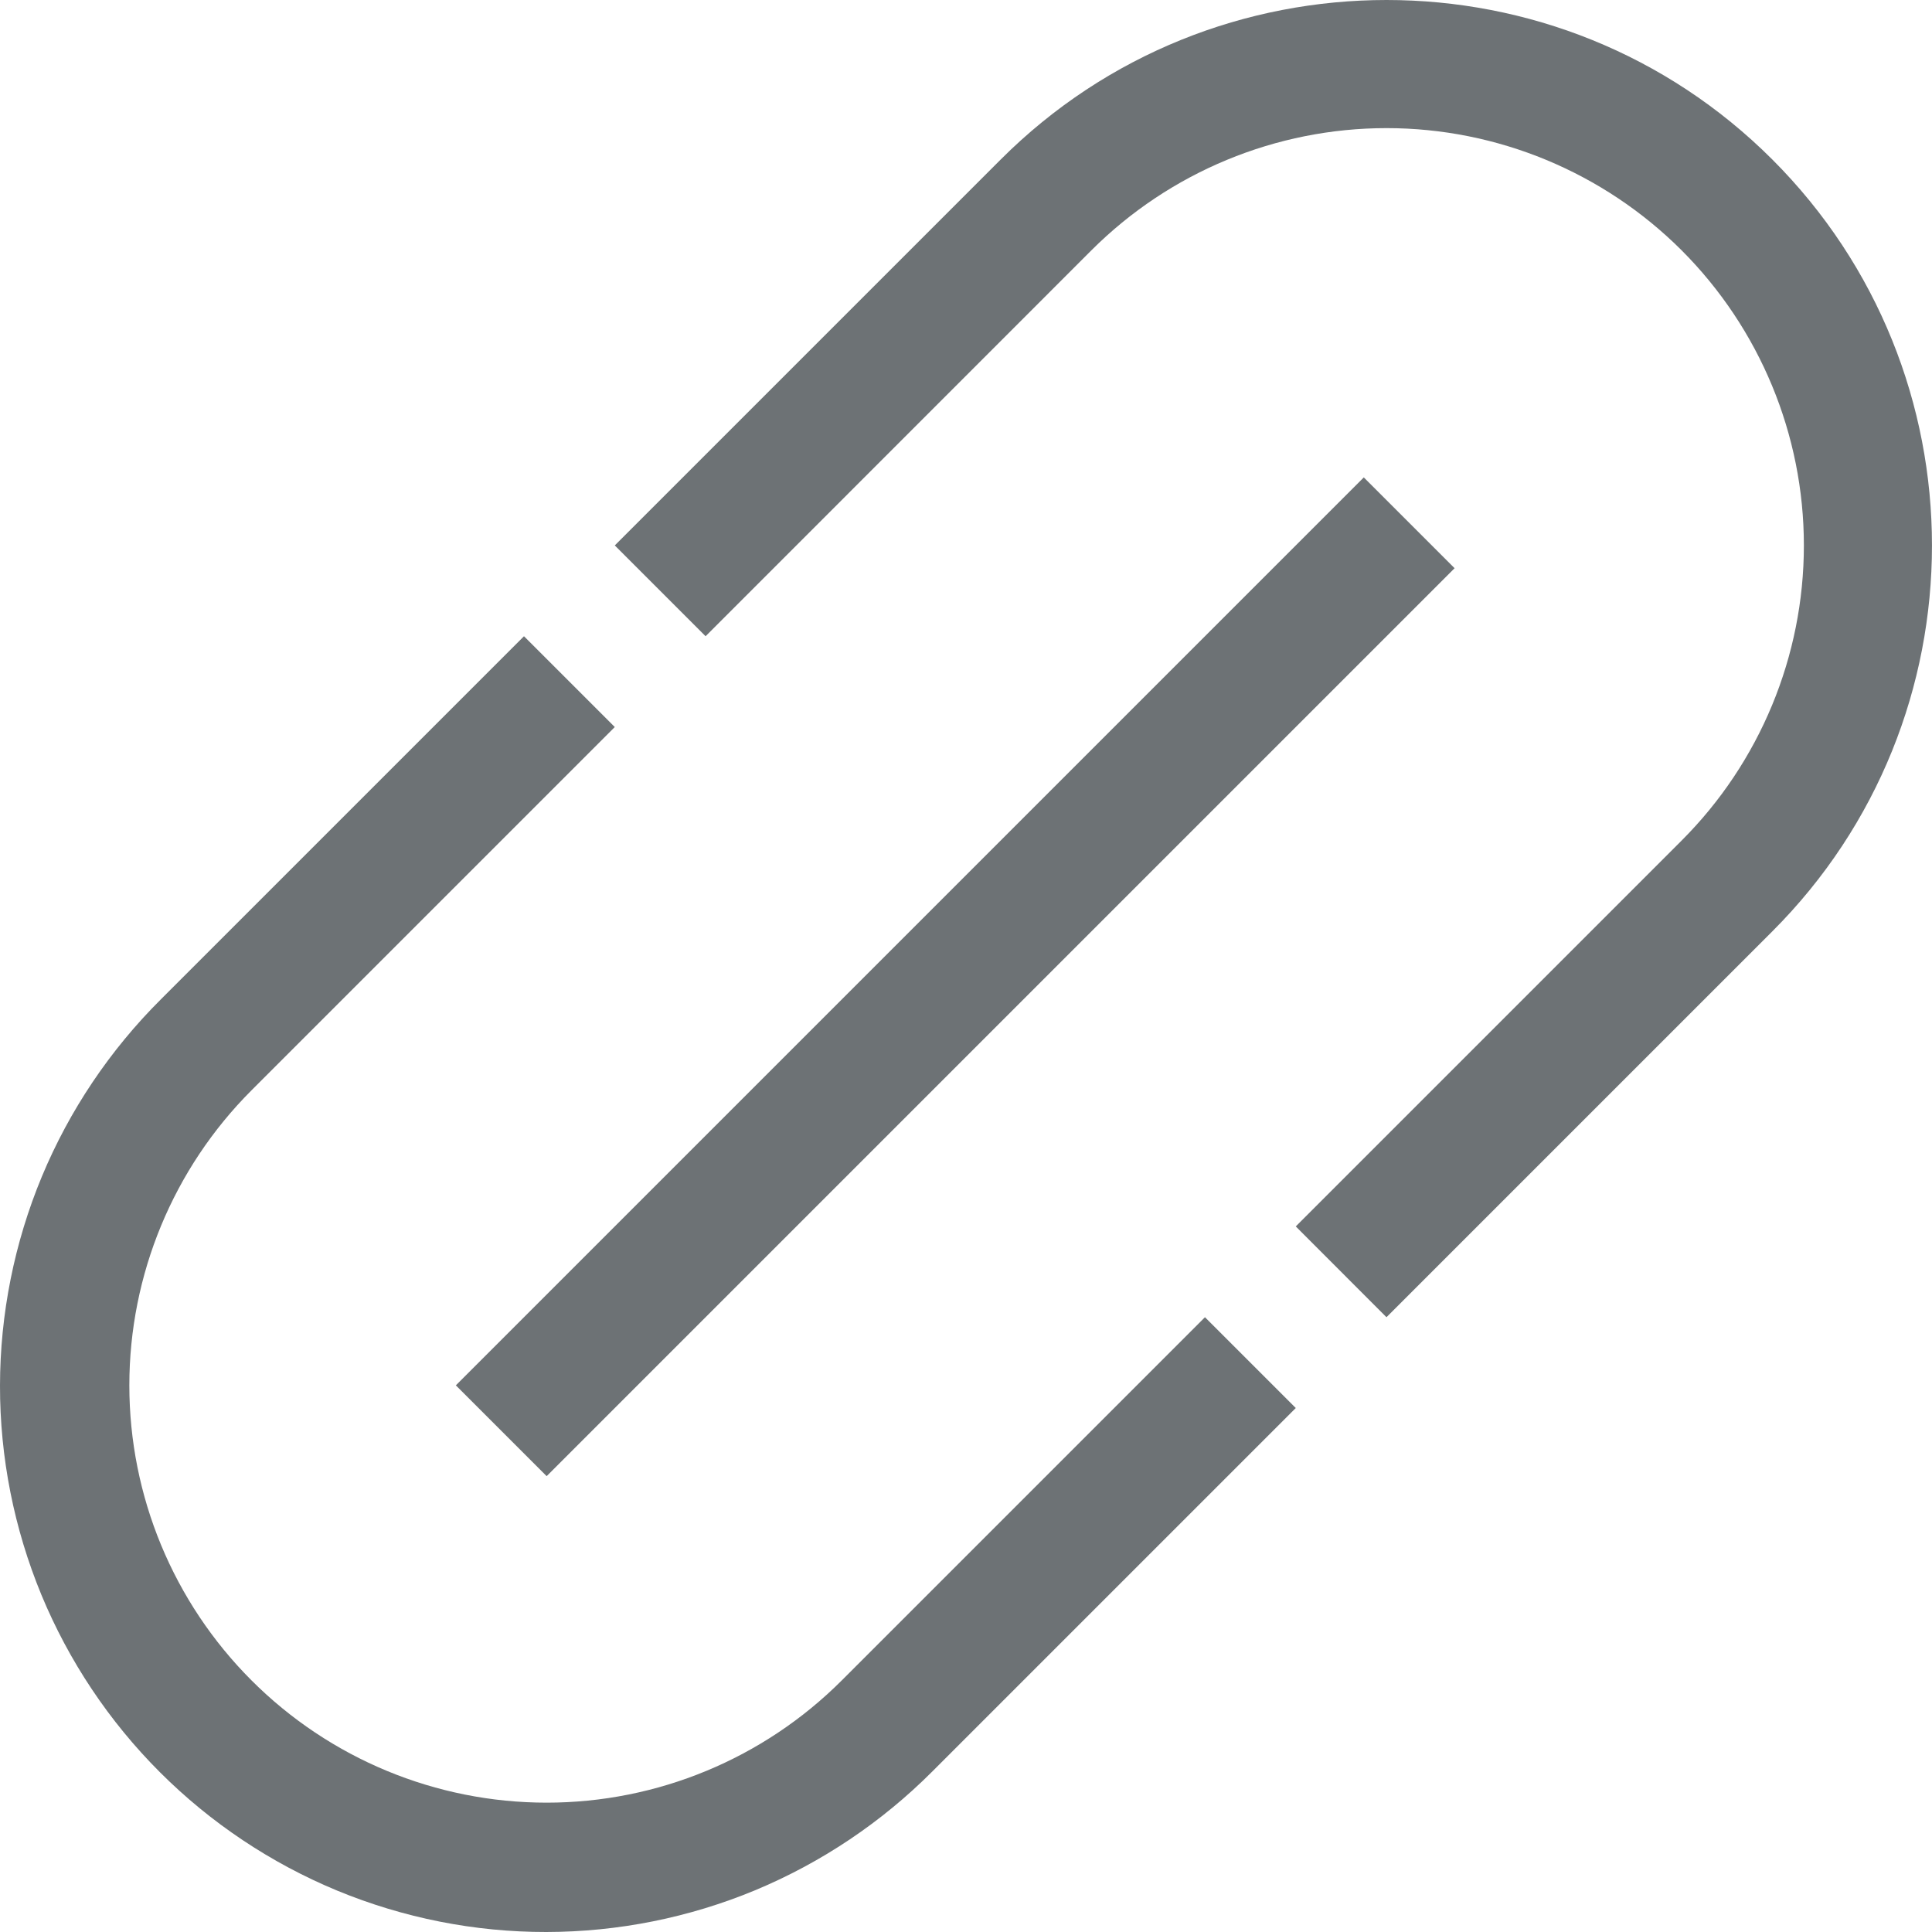
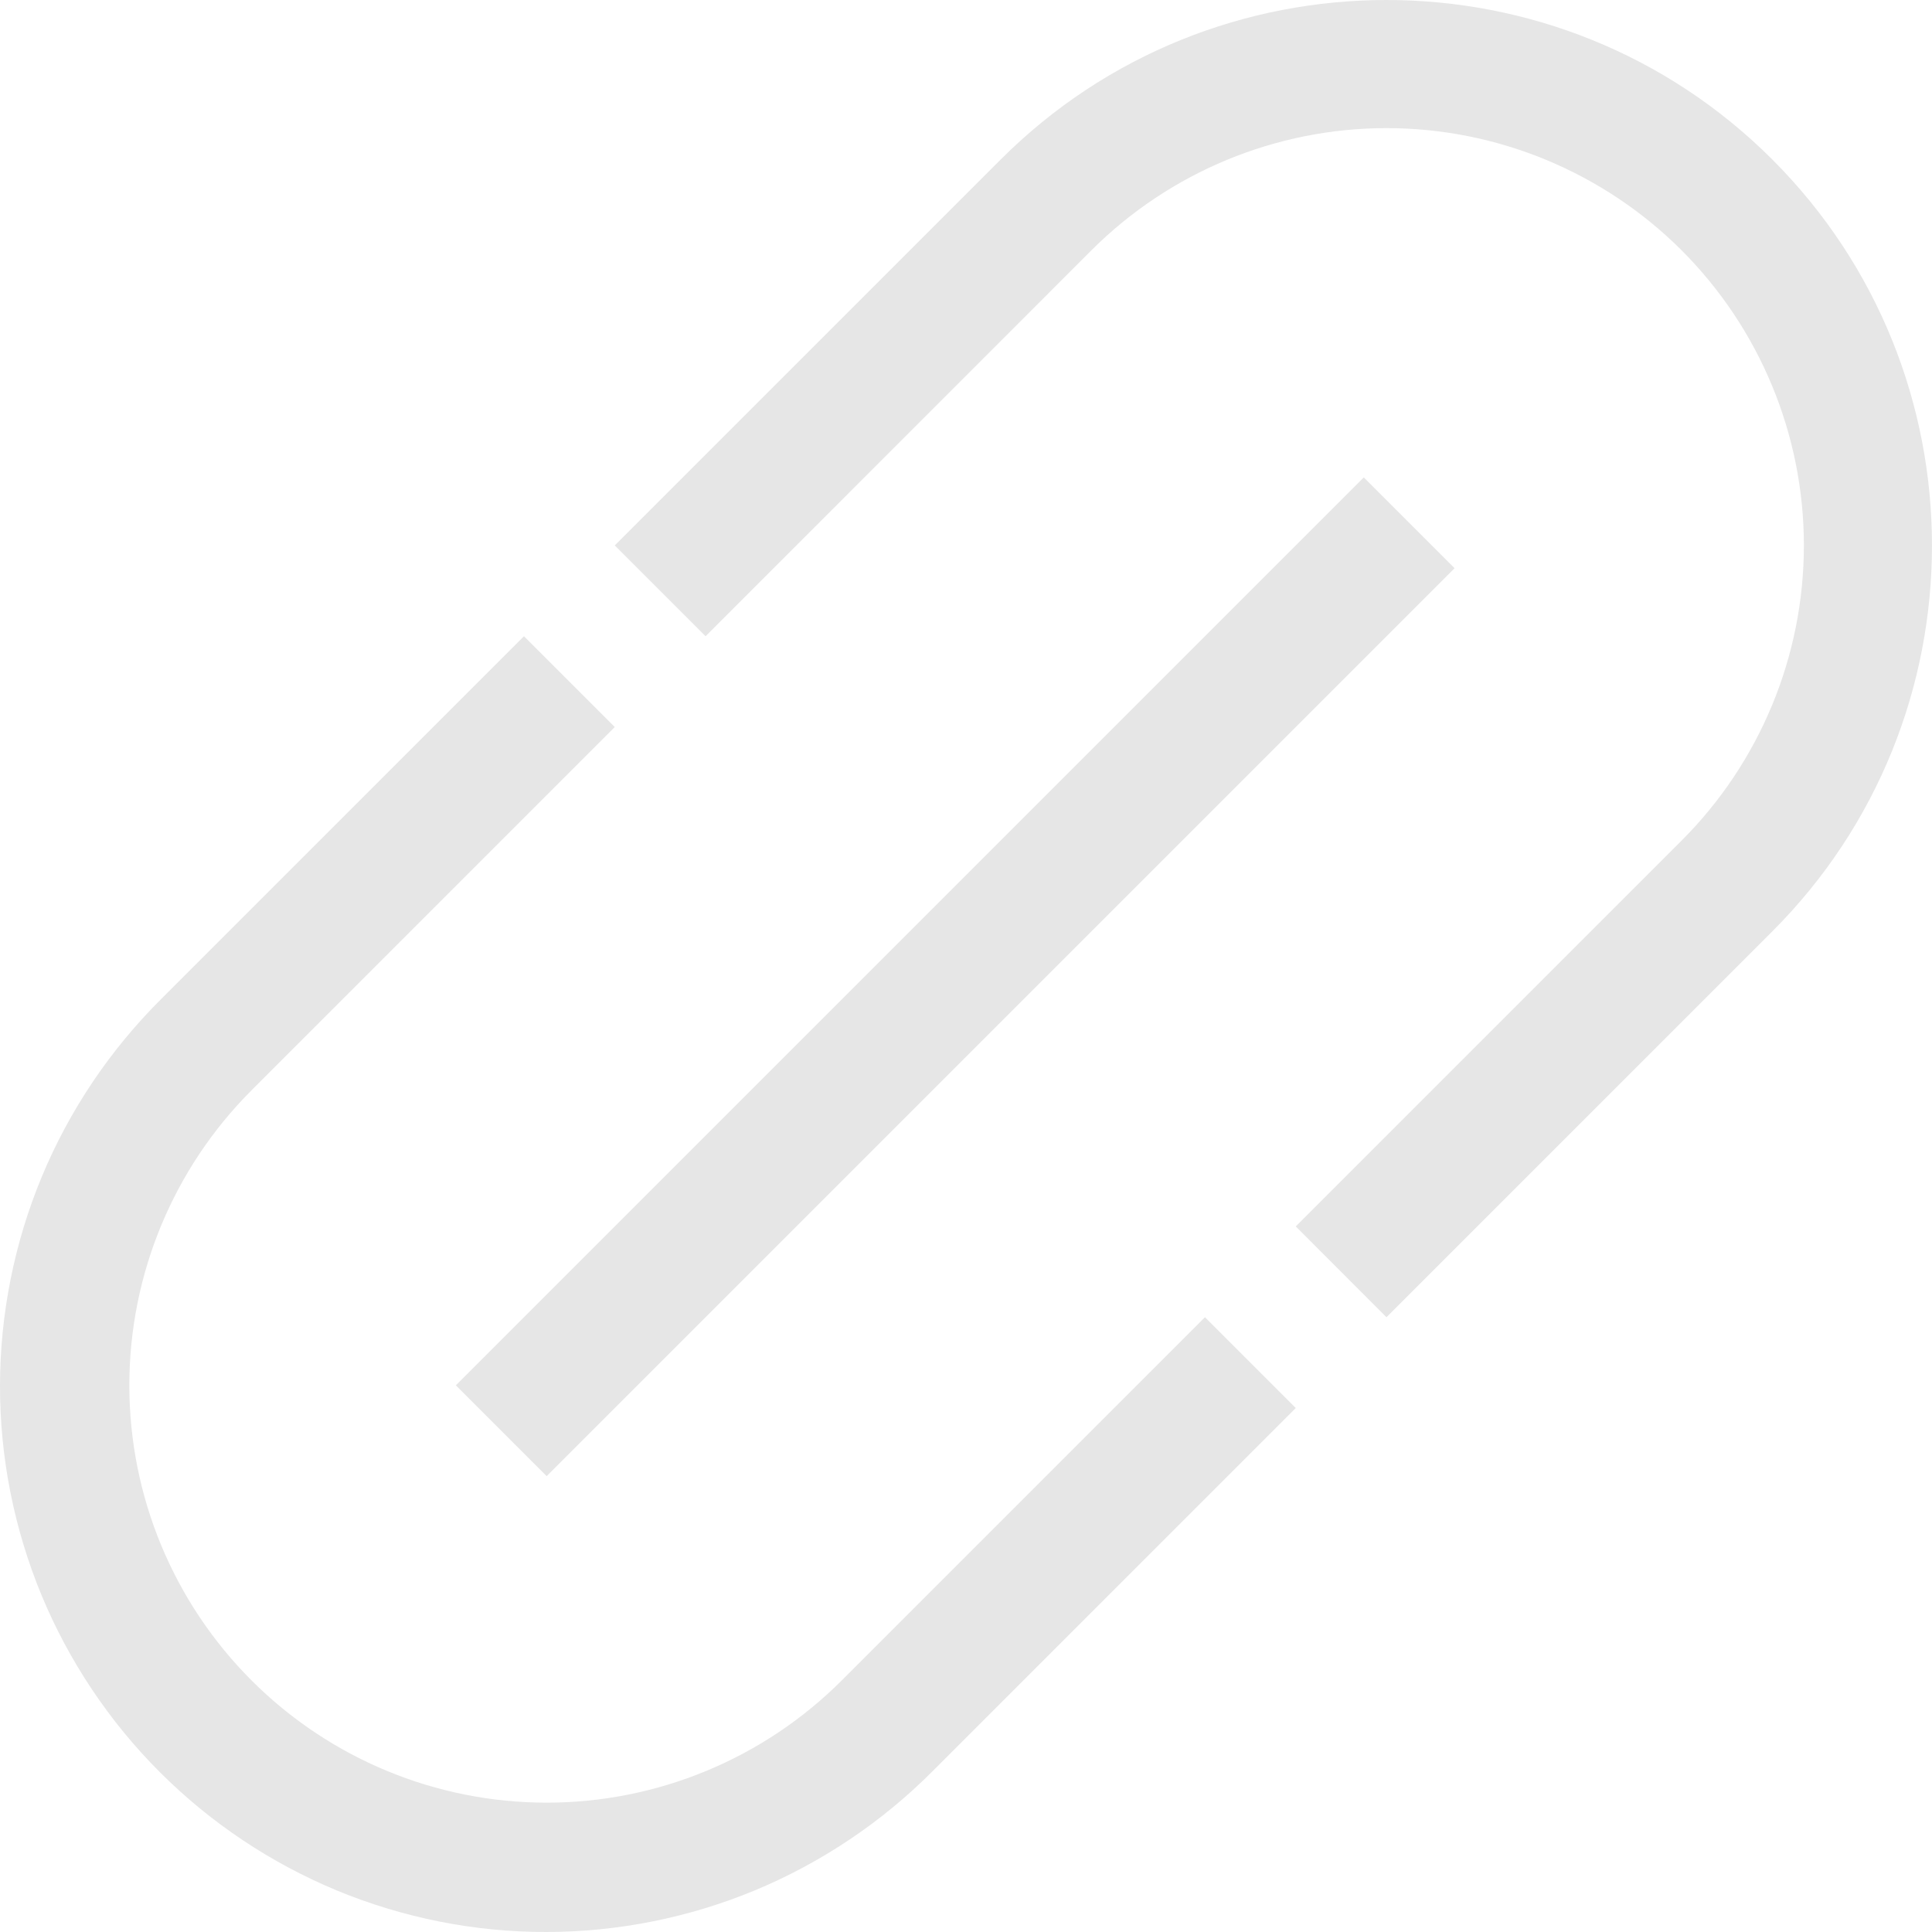
<svg xmlns="http://www.w3.org/2000/svg" width="19" height="19" viewBox="0 0 19 19" fill="none">
-   <path d="M17.43 1.569C15.338 -0.523 11.933 -0.523 9.841 1.569L6.046 5.364L6.939 6.257L10.733 2.462C11.503 1.693 12.547 1.26 13.636 1.26C14.724 1.26 15.768 1.693 16.538 2.462C17.307 3.232 17.74 4.276 17.74 5.364C17.74 6.453 17.307 7.497 16.538 8.266L12.743 12.061L13.635 12.954L17.43 9.159C19.523 7.067 19.523 3.662 17.43 1.569Z" fill="#6D7275" />
-   <path d="M8.278 16.526C7.508 17.296 6.464 17.728 5.376 17.728C4.287 17.728 3.244 17.296 2.474 16.526C1.704 15.756 1.272 14.713 1.272 13.624C1.272 12.536 1.704 11.492 2.474 10.722L6.046 7.15L5.153 6.257L1.581 9.829C1.081 10.327 0.683 10.919 0.412 11.57C0.141 12.222 0.001 12.921 3.78209e-06 13.627C-0.001 14.332 0.138 15.032 0.407 15.684C0.677 16.336 1.073 16.929 1.572 17.428C2.071 17.927 2.664 18.323 3.316 18.593C3.968 18.862 4.667 19.001 5.373 19C6.079 18.999 6.778 18.859 7.43 18.588C8.081 18.316 8.673 17.919 9.171 17.419L12.743 13.847L11.85 12.954L8.278 16.526Z" fill="#6D7275" />
-   <path d="M13.412 4.695L4.483 13.624L5.376 14.517L14.305 5.588L13.412 4.695Z" fill="#6D7275" />
+   <path d="M17.43 1.569C15.338 -0.523 11.933 -0.523 9.841 1.569L6.046 5.364L6.939 6.257L10.733 2.462C11.503 1.693 12.547 1.26 13.636 1.26C14.724 1.26 15.768 1.693 16.538 2.462C17.307 3.232 17.74 4.276 17.74 5.364C17.74 6.453 17.307 7.497 16.538 8.266L12.743 12.061L13.635 12.954L17.43 9.159C19.523 7.067 19.523 3.662 17.43 1.569Z" fill="#E6E6E6" />
+   <path d="M8.278 16.526C7.508 17.296 6.464 17.728 5.376 17.728C4.287 17.728 3.244 17.296 2.474 16.526C1.704 15.756 1.272 14.713 1.272 13.624C1.272 12.536 1.704 11.492 2.474 10.722L6.046 7.15L5.153 6.257L1.581 9.829C1.081 10.327 0.683 10.919 0.412 11.57C0.141 12.222 0.001 12.921 3.78209e-06 13.627C-0.001 14.332 0.138 15.032 0.407 15.684C0.677 16.336 1.073 16.929 1.572 17.428C2.071 17.927 2.664 18.323 3.316 18.593C3.968 18.862 4.667 19.001 5.373 19C6.079 18.999 6.778 18.859 7.43 18.588C8.081 18.316 8.673 17.919 9.171 17.419L12.743 13.847L11.85 12.954L8.278 16.526Z" fill="#E6E6E6" />
+   <path d="M13.412 4.695L4.483 13.624L5.376 14.517L14.305 5.588L13.412 4.695Z" fill="#E6E6E6" />
</svg>
